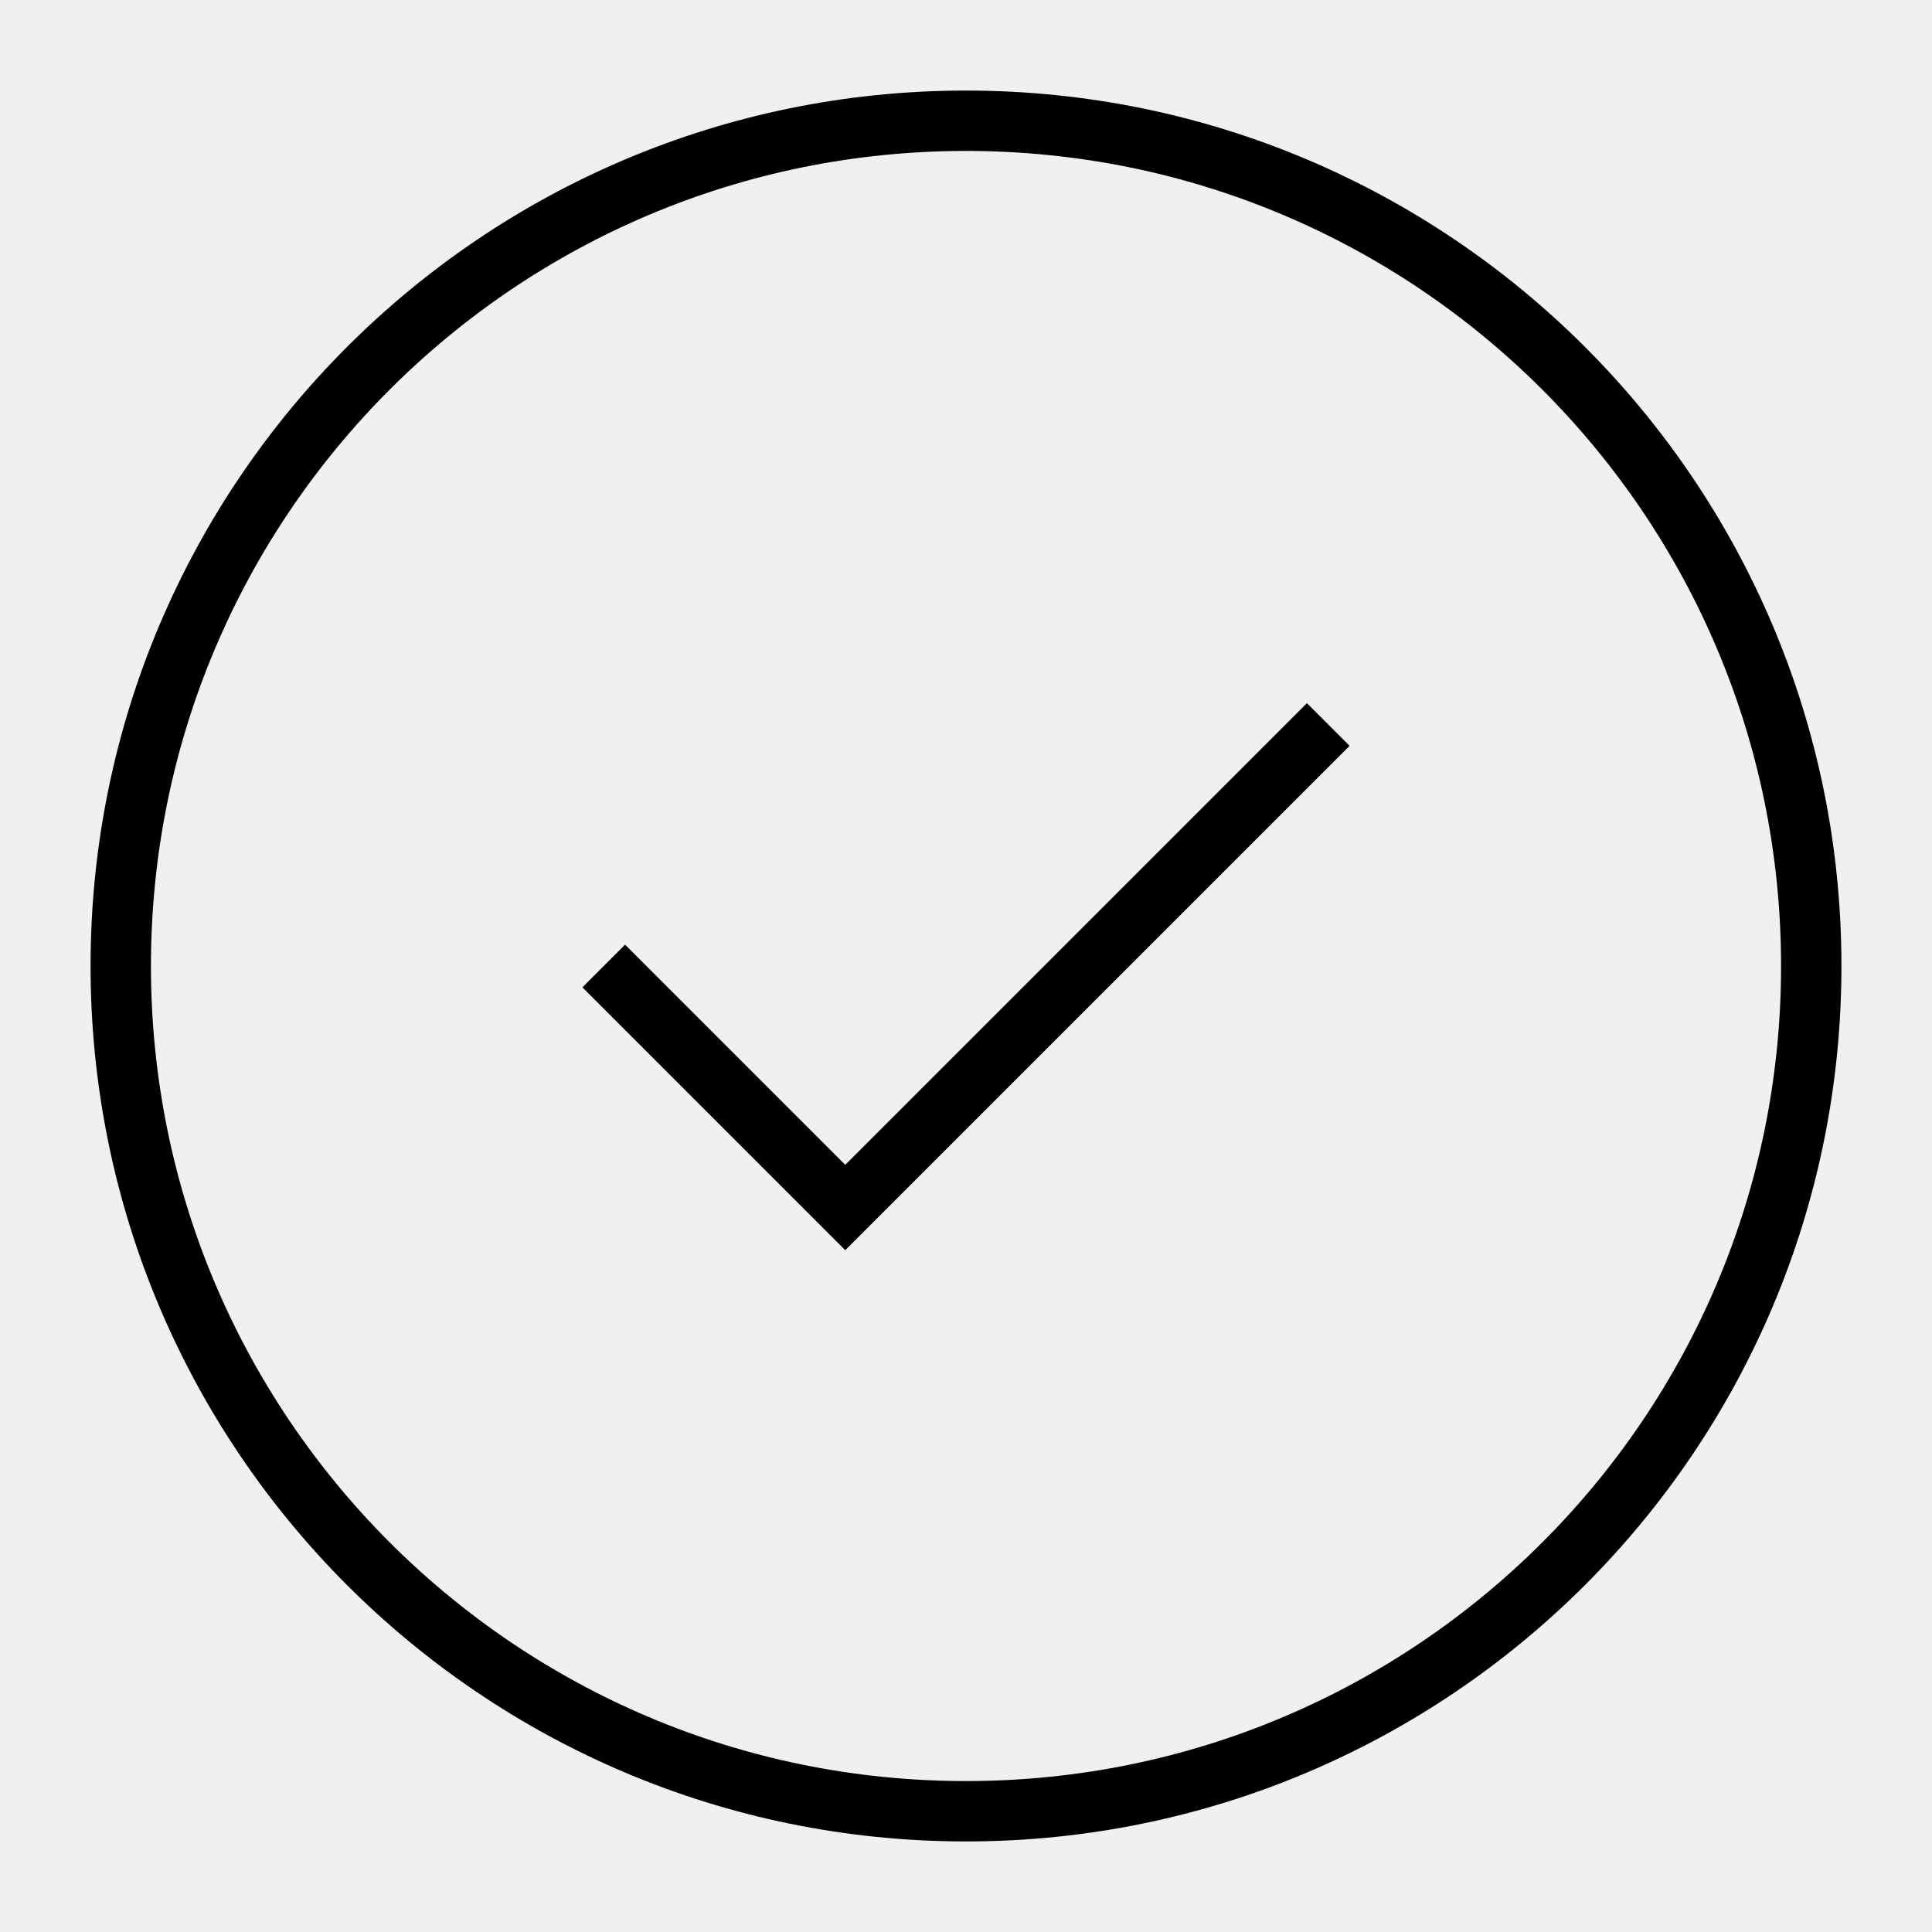
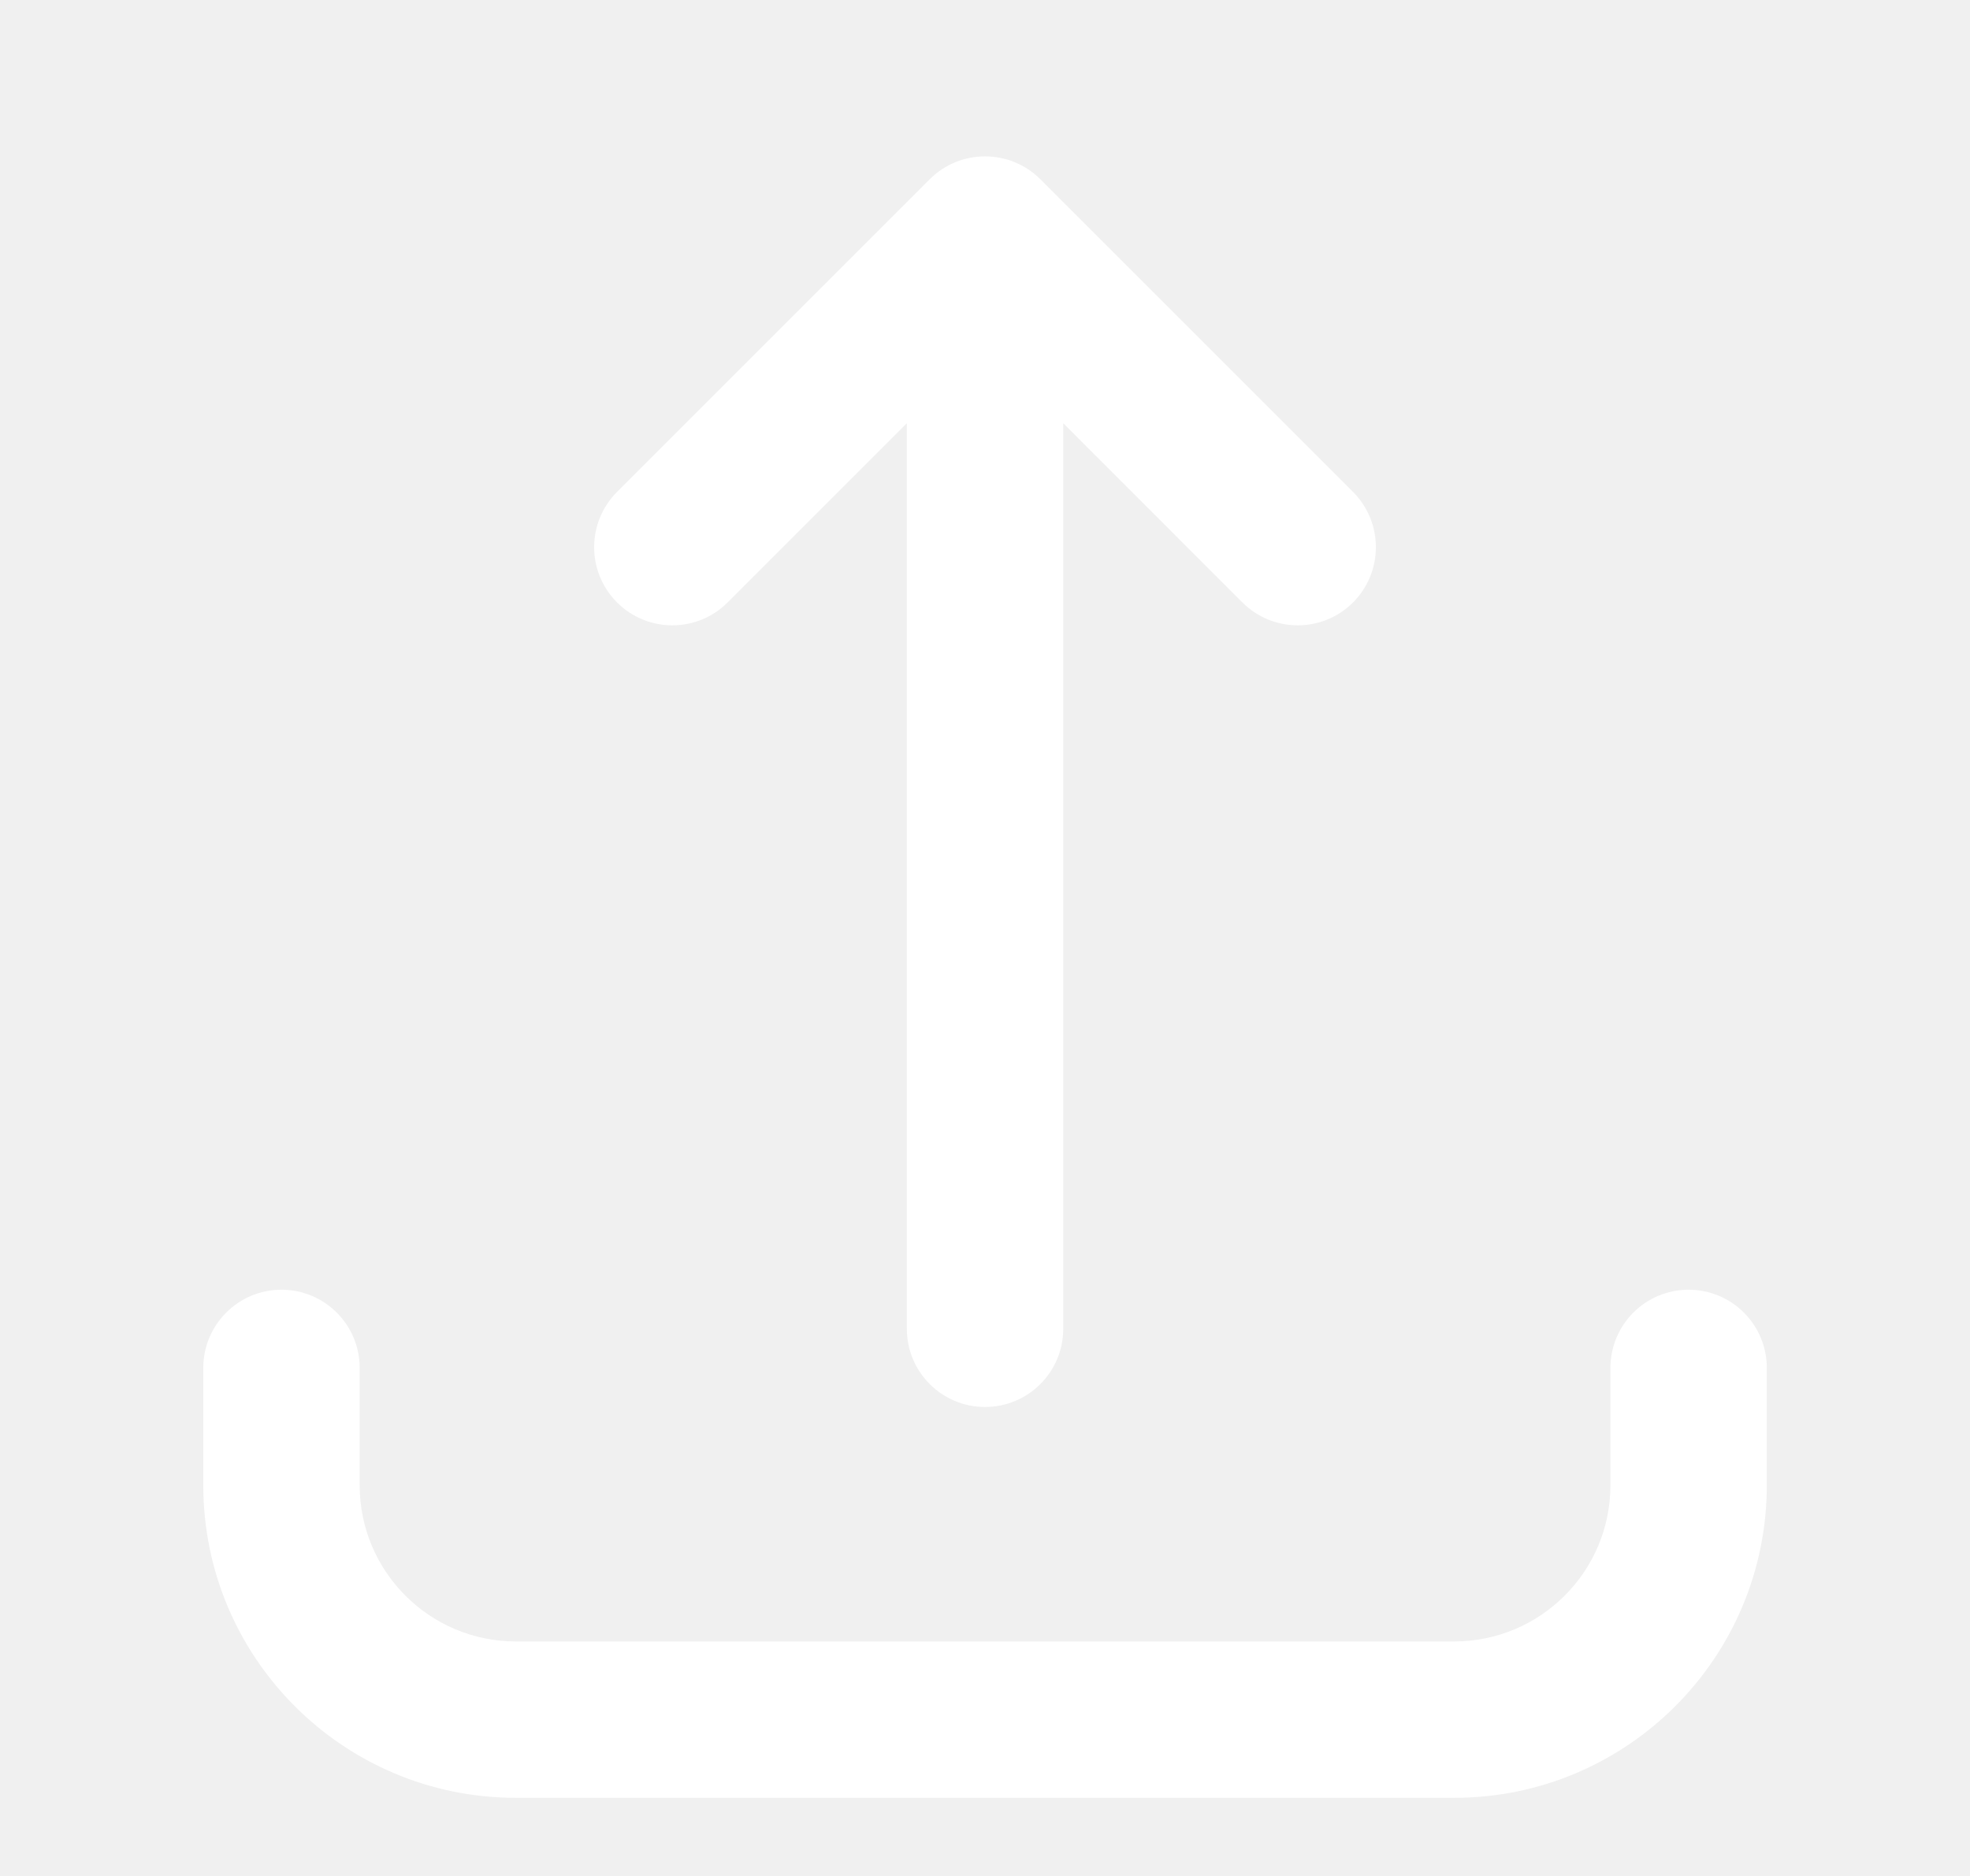
- <svg className="w-7 h-7 text-white" fill="none" viewBox="0 0 32 32" stroke="currentColor">
-   <circle cx="16" cy="16" r="14" strokeWidth="2" />
-   <path d="M10 16l4 4 8-8" strokeWidth="2.5" strokeLinecap="round" strokeLinejoin="round" />
+ <svg xmlns="http://www.w3.org/2000/svg" width="21" height="20" viewBox="0 0 21 20" fill="none">
+   <g id="icon / upload">
+     <g id="icon">
+       <path d="M11.09 1.911C10.764 1.586 10.236 1.586 9.911 1.911L6.578 5.244C6.252 5.57 6.252 6.097 6.578 6.423C6.903 6.748 7.431 6.748 7.756 6.423L9.667 4.512V14.167C9.667 14.627 10.04 15 10.5 15C10.961 15 11.334 14.627 11.334 14.167V4.512L13.244 6.423C13.57 6.748 14.098 6.748 14.423 6.423C14.748 6.097 14.748 5.57 14.423 5.244L11.09 1.911Z" fill="white" />
+       <path d="M3.834 14.584C3.834 14.123 3.461 13.75 3 13.75C2.54 13.75 2.167 14.123 2.167 14.584V15.834C2.167 17.675 3.659 19.167 5.5 19.167H15.5C17.341 19.167 18.834 17.675 18.834 15.834V14.584C18.834 14.123 18.461 13.75 18 13.75C17.54 13.75 17.167 14.123 17.167 14.584V15.834C17.167 16.754 16.421 17.5 15.5 17.5H5.5C4.58 17.5 3.834 16.754 3.834 15.834V14.584Z" fill="white" />
+     </g>
+   </g>
</svg>
